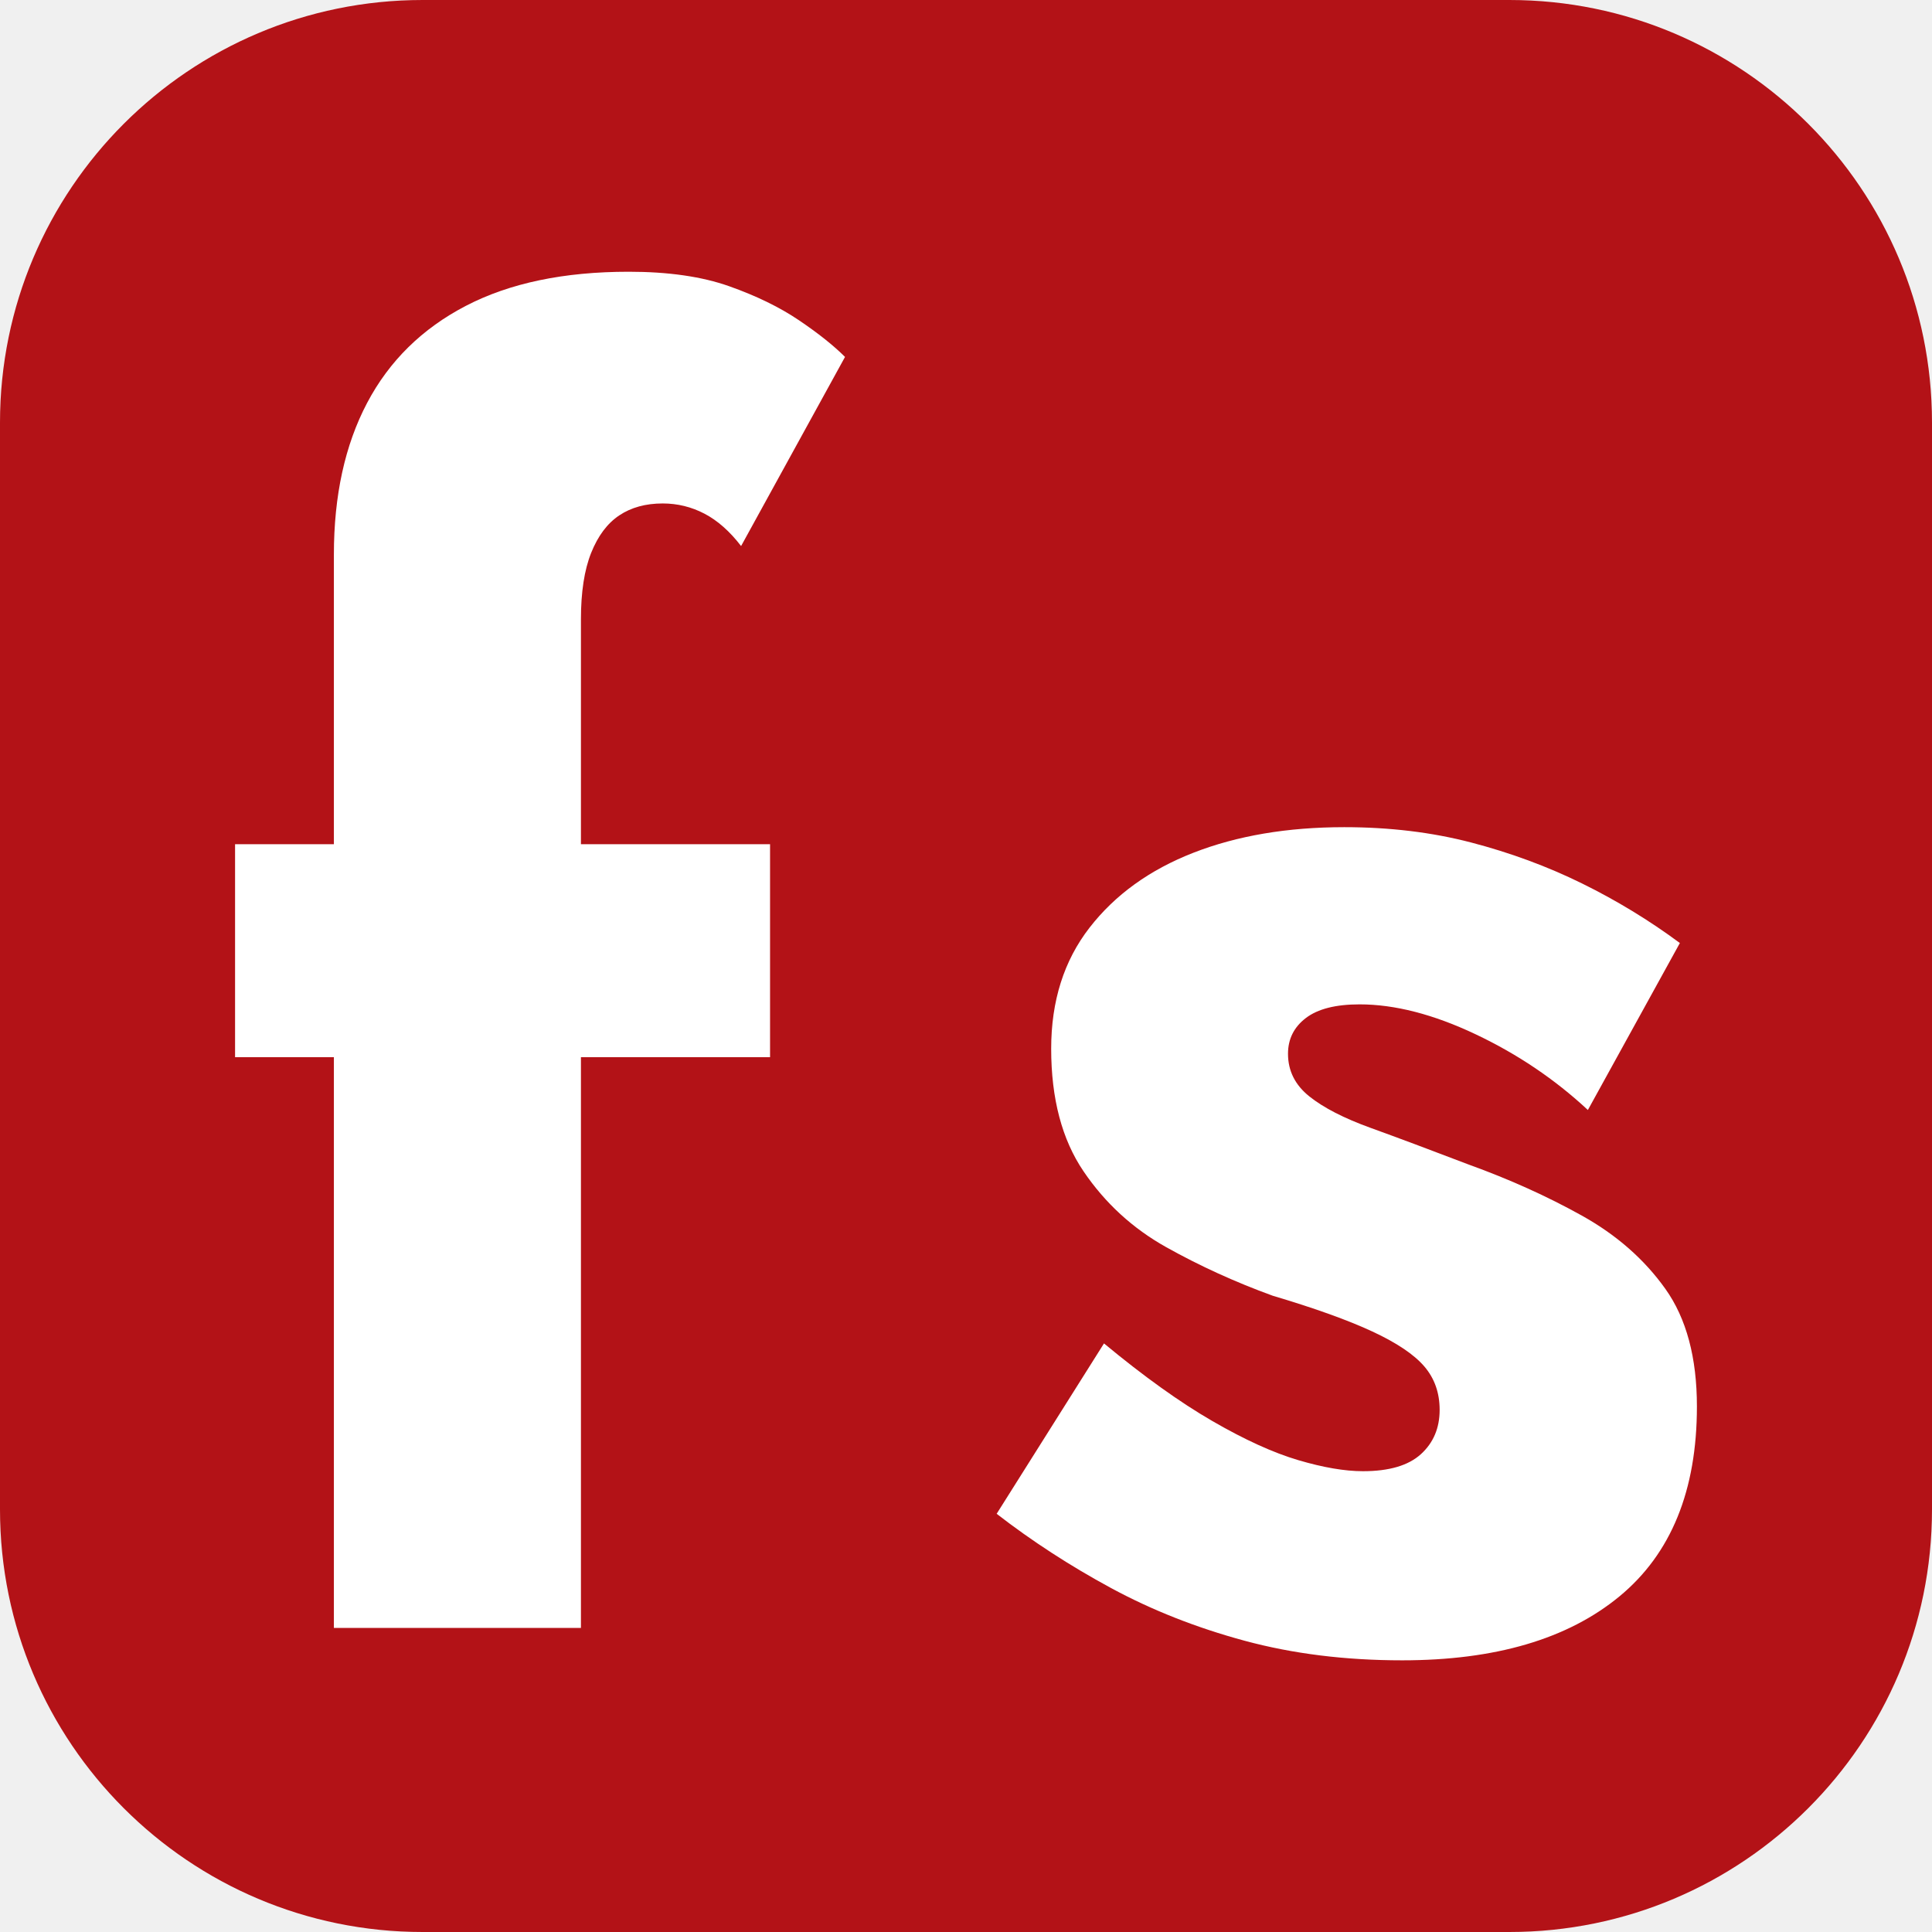
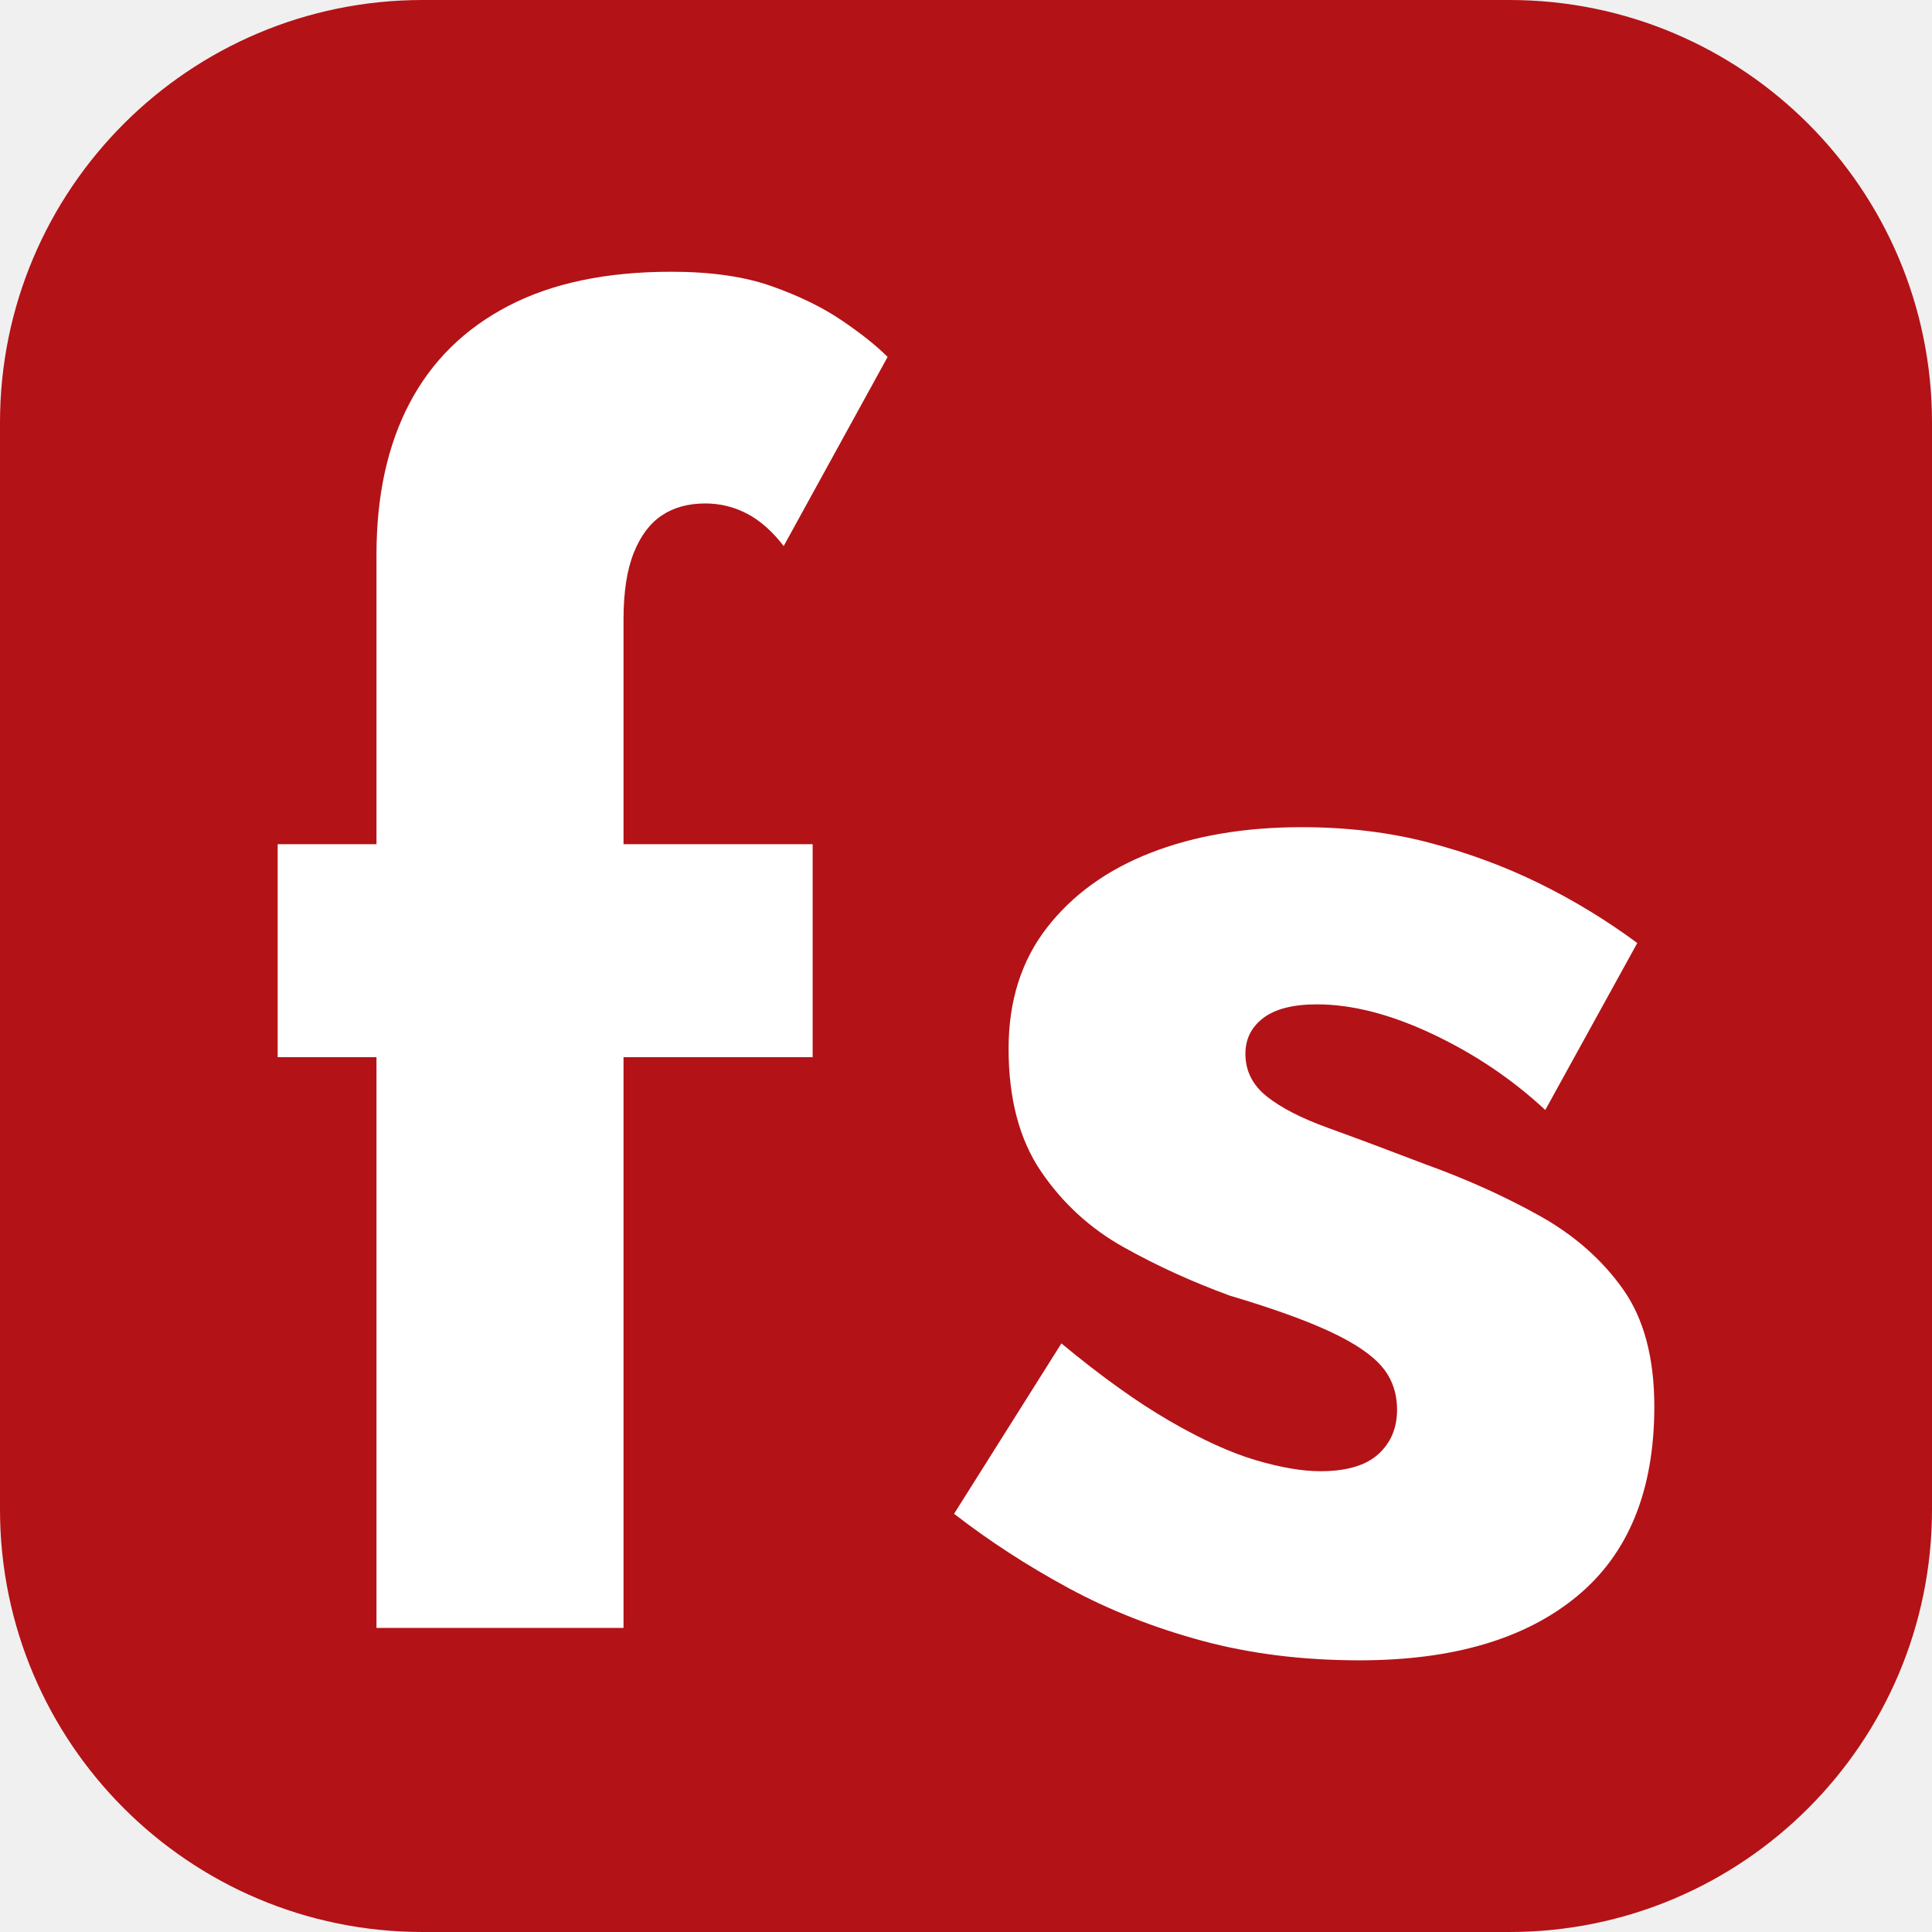
<svg xmlns="http://www.w3.org/2000/svg" viewBox="0 0 64 64">
  <rect width="64" height="64" rx="14" fill="#b31217" />
-   <g transform="translate(6.771 53.928) scale(0.05644 -0.05644)" fill="#ffffff">
-     <path d="M18.0 460V335H332.0V460ZM315.0 635 376.0 746Q366.0 756 349.0 767.5Q332.0 779 308.0 787.5Q284.0 796 249.0 796Q192.0 796 153.5 776.0Q115.0 756 95.5 719.0Q76.0 682 76.0 630V0H221.0V592Q221.0 616 227.0 631.0Q233.0 646 243.5 653.0Q254.0 660 269.0 660Q282.0 660 293.5 654.0Q305.0 648 315.0 635Z M528.0 167 465.0 67Q496.0 43 532.0 23.5Q568.0 4 610.5 -7.5Q653.0 -19 703.0 -19Q785.0 -19 830.5 18.5Q876.0 56 876.0 130Q876.0 173 857.5 199.0Q839.0 225 808.5 242.0Q778.0 259 742.0 272Q708.0 285 684.5 293.5Q661.0 302 648.5 312.0Q636.0 322 636.0 337Q636.0 350 646.5 358.0Q657.0 366 678.0 366Q709.0 366 746.0 348.5Q783.0 331 812.0 304L866.0 402Q839.0 422 808.5 437.0Q778.0 452 743.5 461.0Q709.0 470 669.0 470Q619.0 470 580.5 455.0Q542.0 440 519.5 411.0Q497.0 382 497.0 340Q497.0 296 516.0 268.0Q535.0 240 564.5 223.5Q594.0 207 627.0 195Q664.0 184 685.5 174.0Q707.0 164 716.0 153.5Q725.0 143 725.0 128Q725.0 112 714.0 102.0Q703.0 92 680.0 92Q664.0 92 642.0 98.5Q620.0 105 591.5 121.5Q563.0 138 528.0 167Z" />
+   <g transform="translate(8.182 53.928) scale(0.05644 -0.05644)" fill="#ffffff">
+     <path d="M18.0 460V335H332.0V460ZM315.0 635 376.0 746Q366.0 756 349.0 767.5Q332.0 779 308.0 787.5Q284.0 796 249.0 796Q192.0 796 153.5 776.0Q115.0 756 95.5 719.0Q76.0 682 76.0 630V0H221.0V592Q221.0 616 227.0 631.0Q233.0 646 243.5 653.0Q254.0 660 269.0 660Q282.0 660 293.5 654.0Q305.0 648 315.0 635Z M478.0 167 415.0 67Q446.0 43 482.0 23.5Q518.0 4 560.5 -7.5Q603.0 -19 653.0 -19Q735.0 -19 780.5 18.5Q826.0 56 826.0 130Q826.0 173 807.5 199.0Q789.0 225 758.5 242.0Q728.0 259 692.0 272Q658.0 285 634.5 293.5Q611.0 302 598.5 312.0Q586.0 322 586.0 337Q586.0 350 596.5 358.0Q607.0 366 628.0 366Q659.0 366 696.0 348.5Q733.0 331 762.0 304L816.0 402Q789.0 422 758.5 437.0Q728.0 452 693.5 461.0Q659.0 470 619.0 470Q569.0 470 530.5 455.0Q492.0 440 469.5 411.0Q447.0 382 447.0 340Q447.0 296 466.0 268.0Q485.0 240 514.5 223.5Q544.0 207 577.0 195Q614.0 184 635.5 174.0Q657.0 164 666.0 153.5Q675.0 143 675.0 128Q675.0 112 664.0 102.0Q653.0 92 630.0 92Q614.0 92 592.0 98.5Q570.0 105 541.5 121.5Q513.0 138 478.0 167Z" />
  </g>
</svg>
